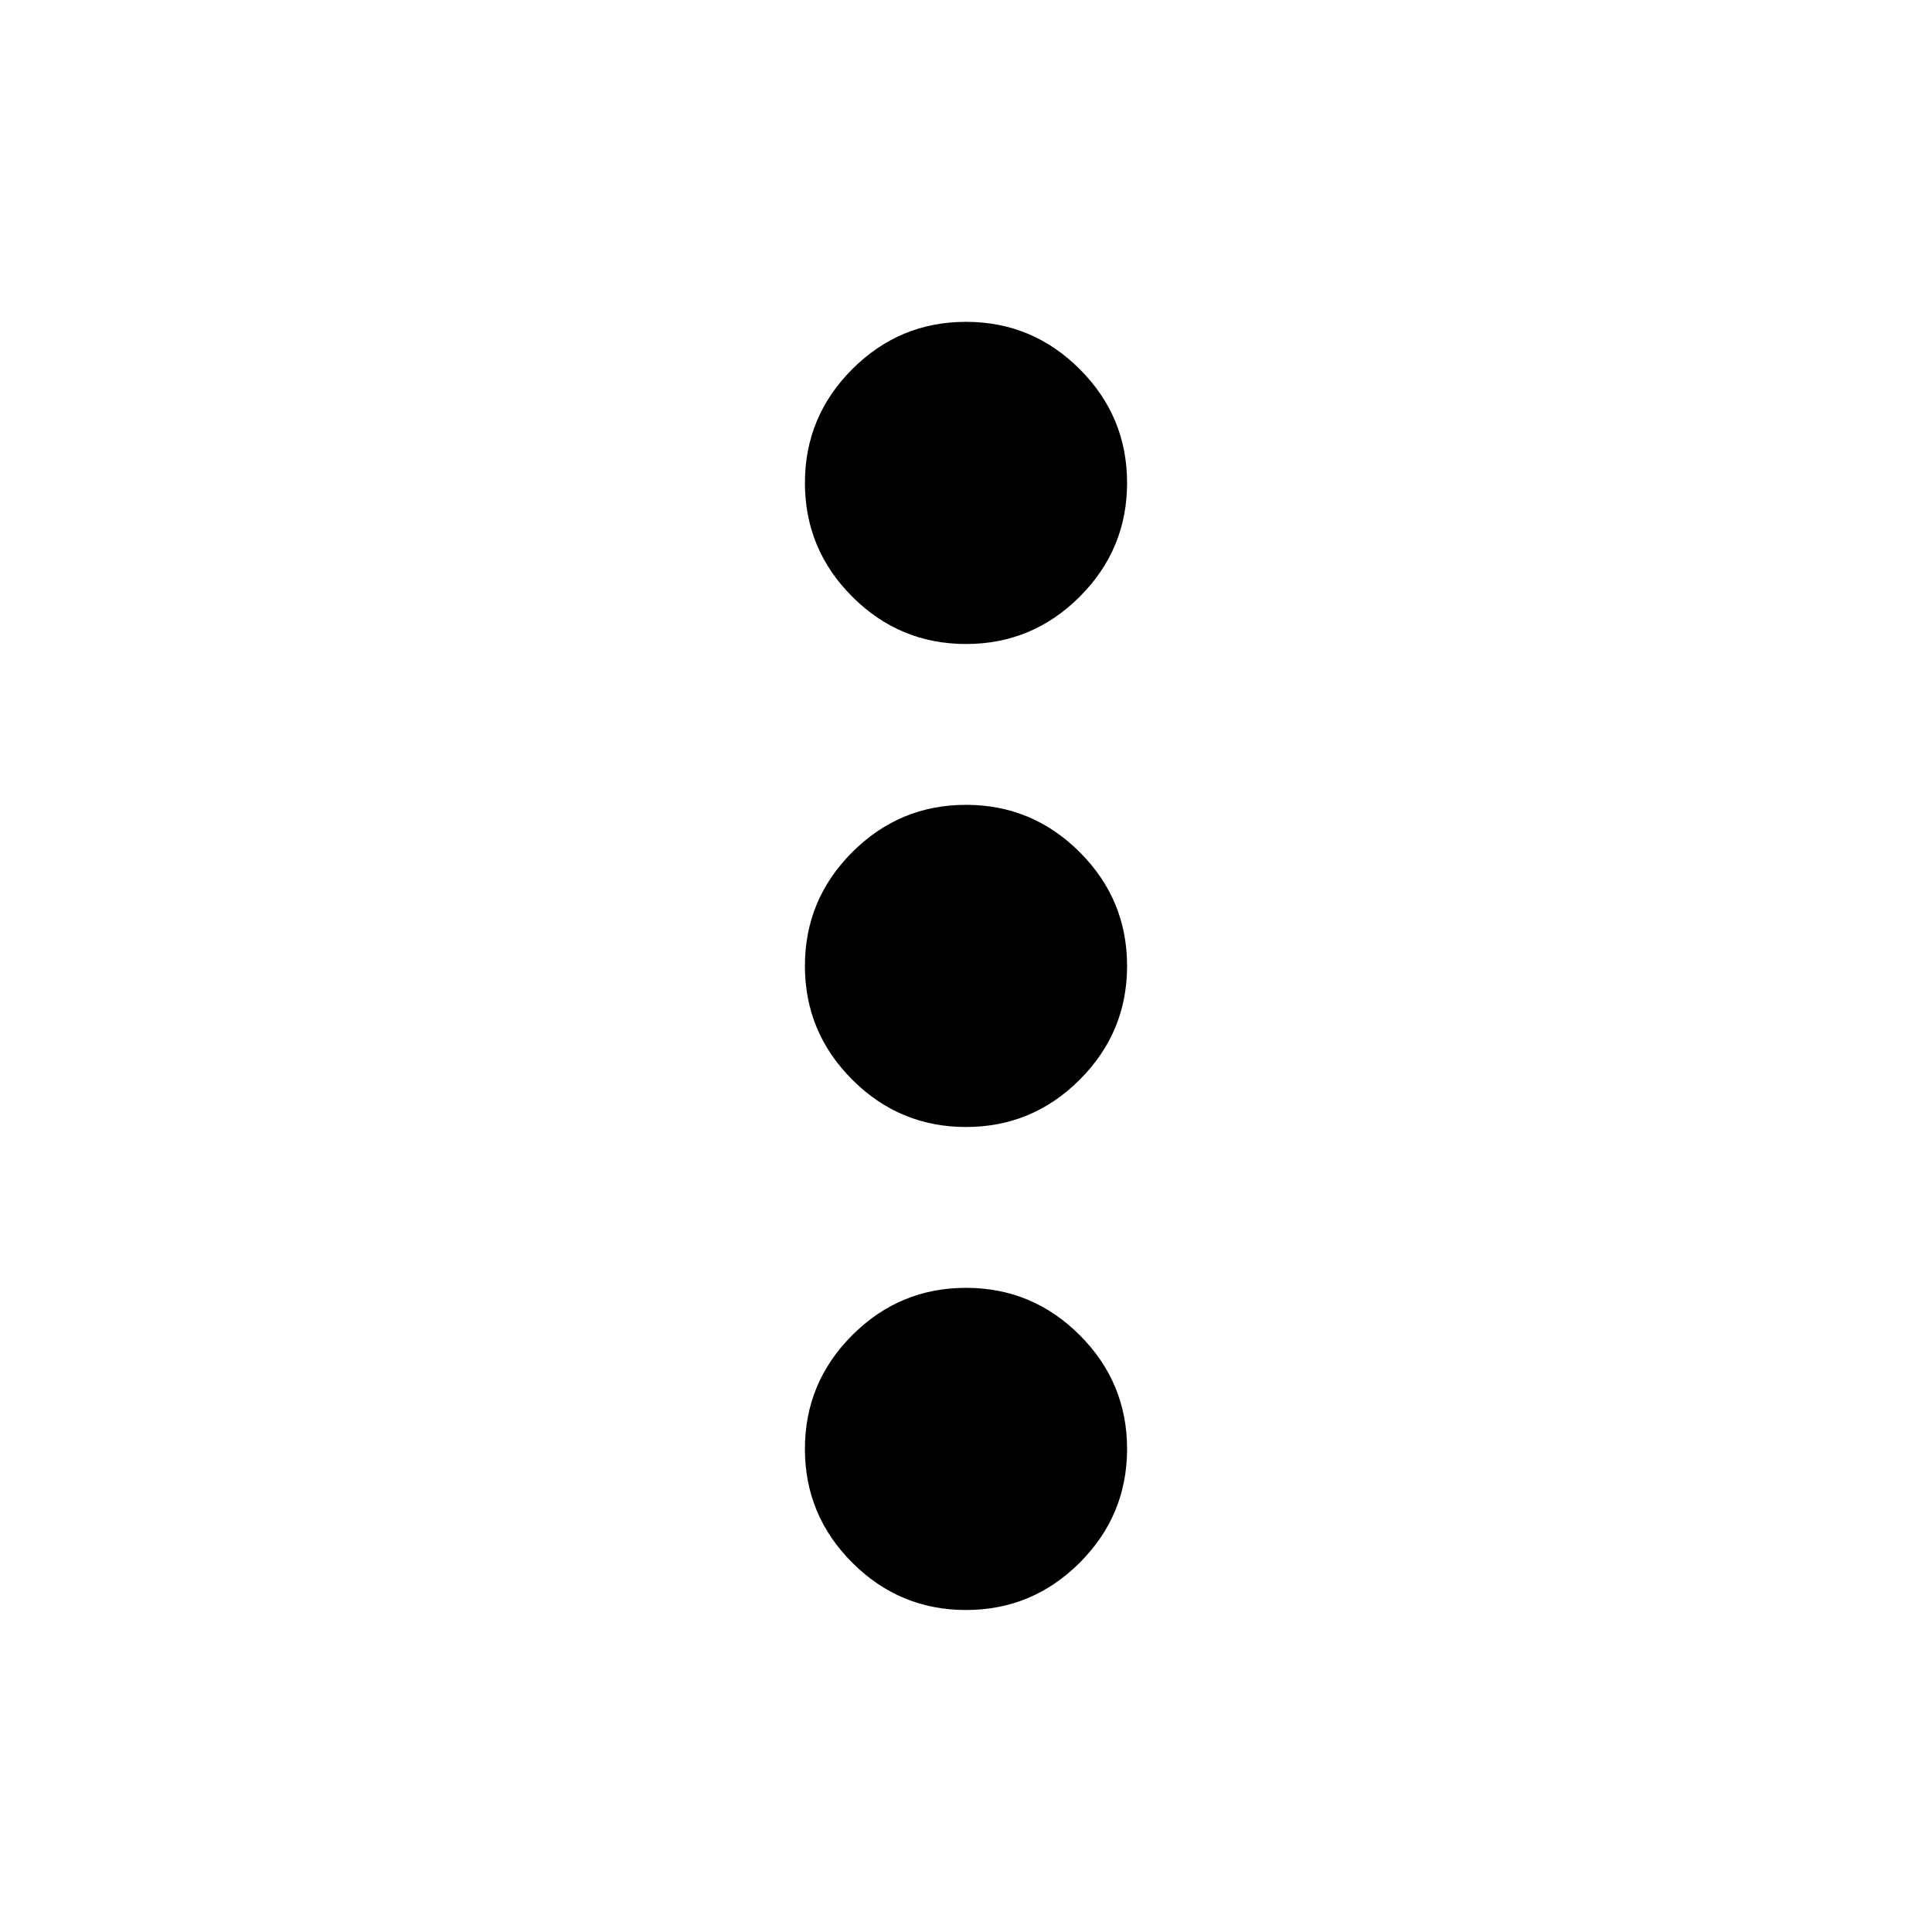
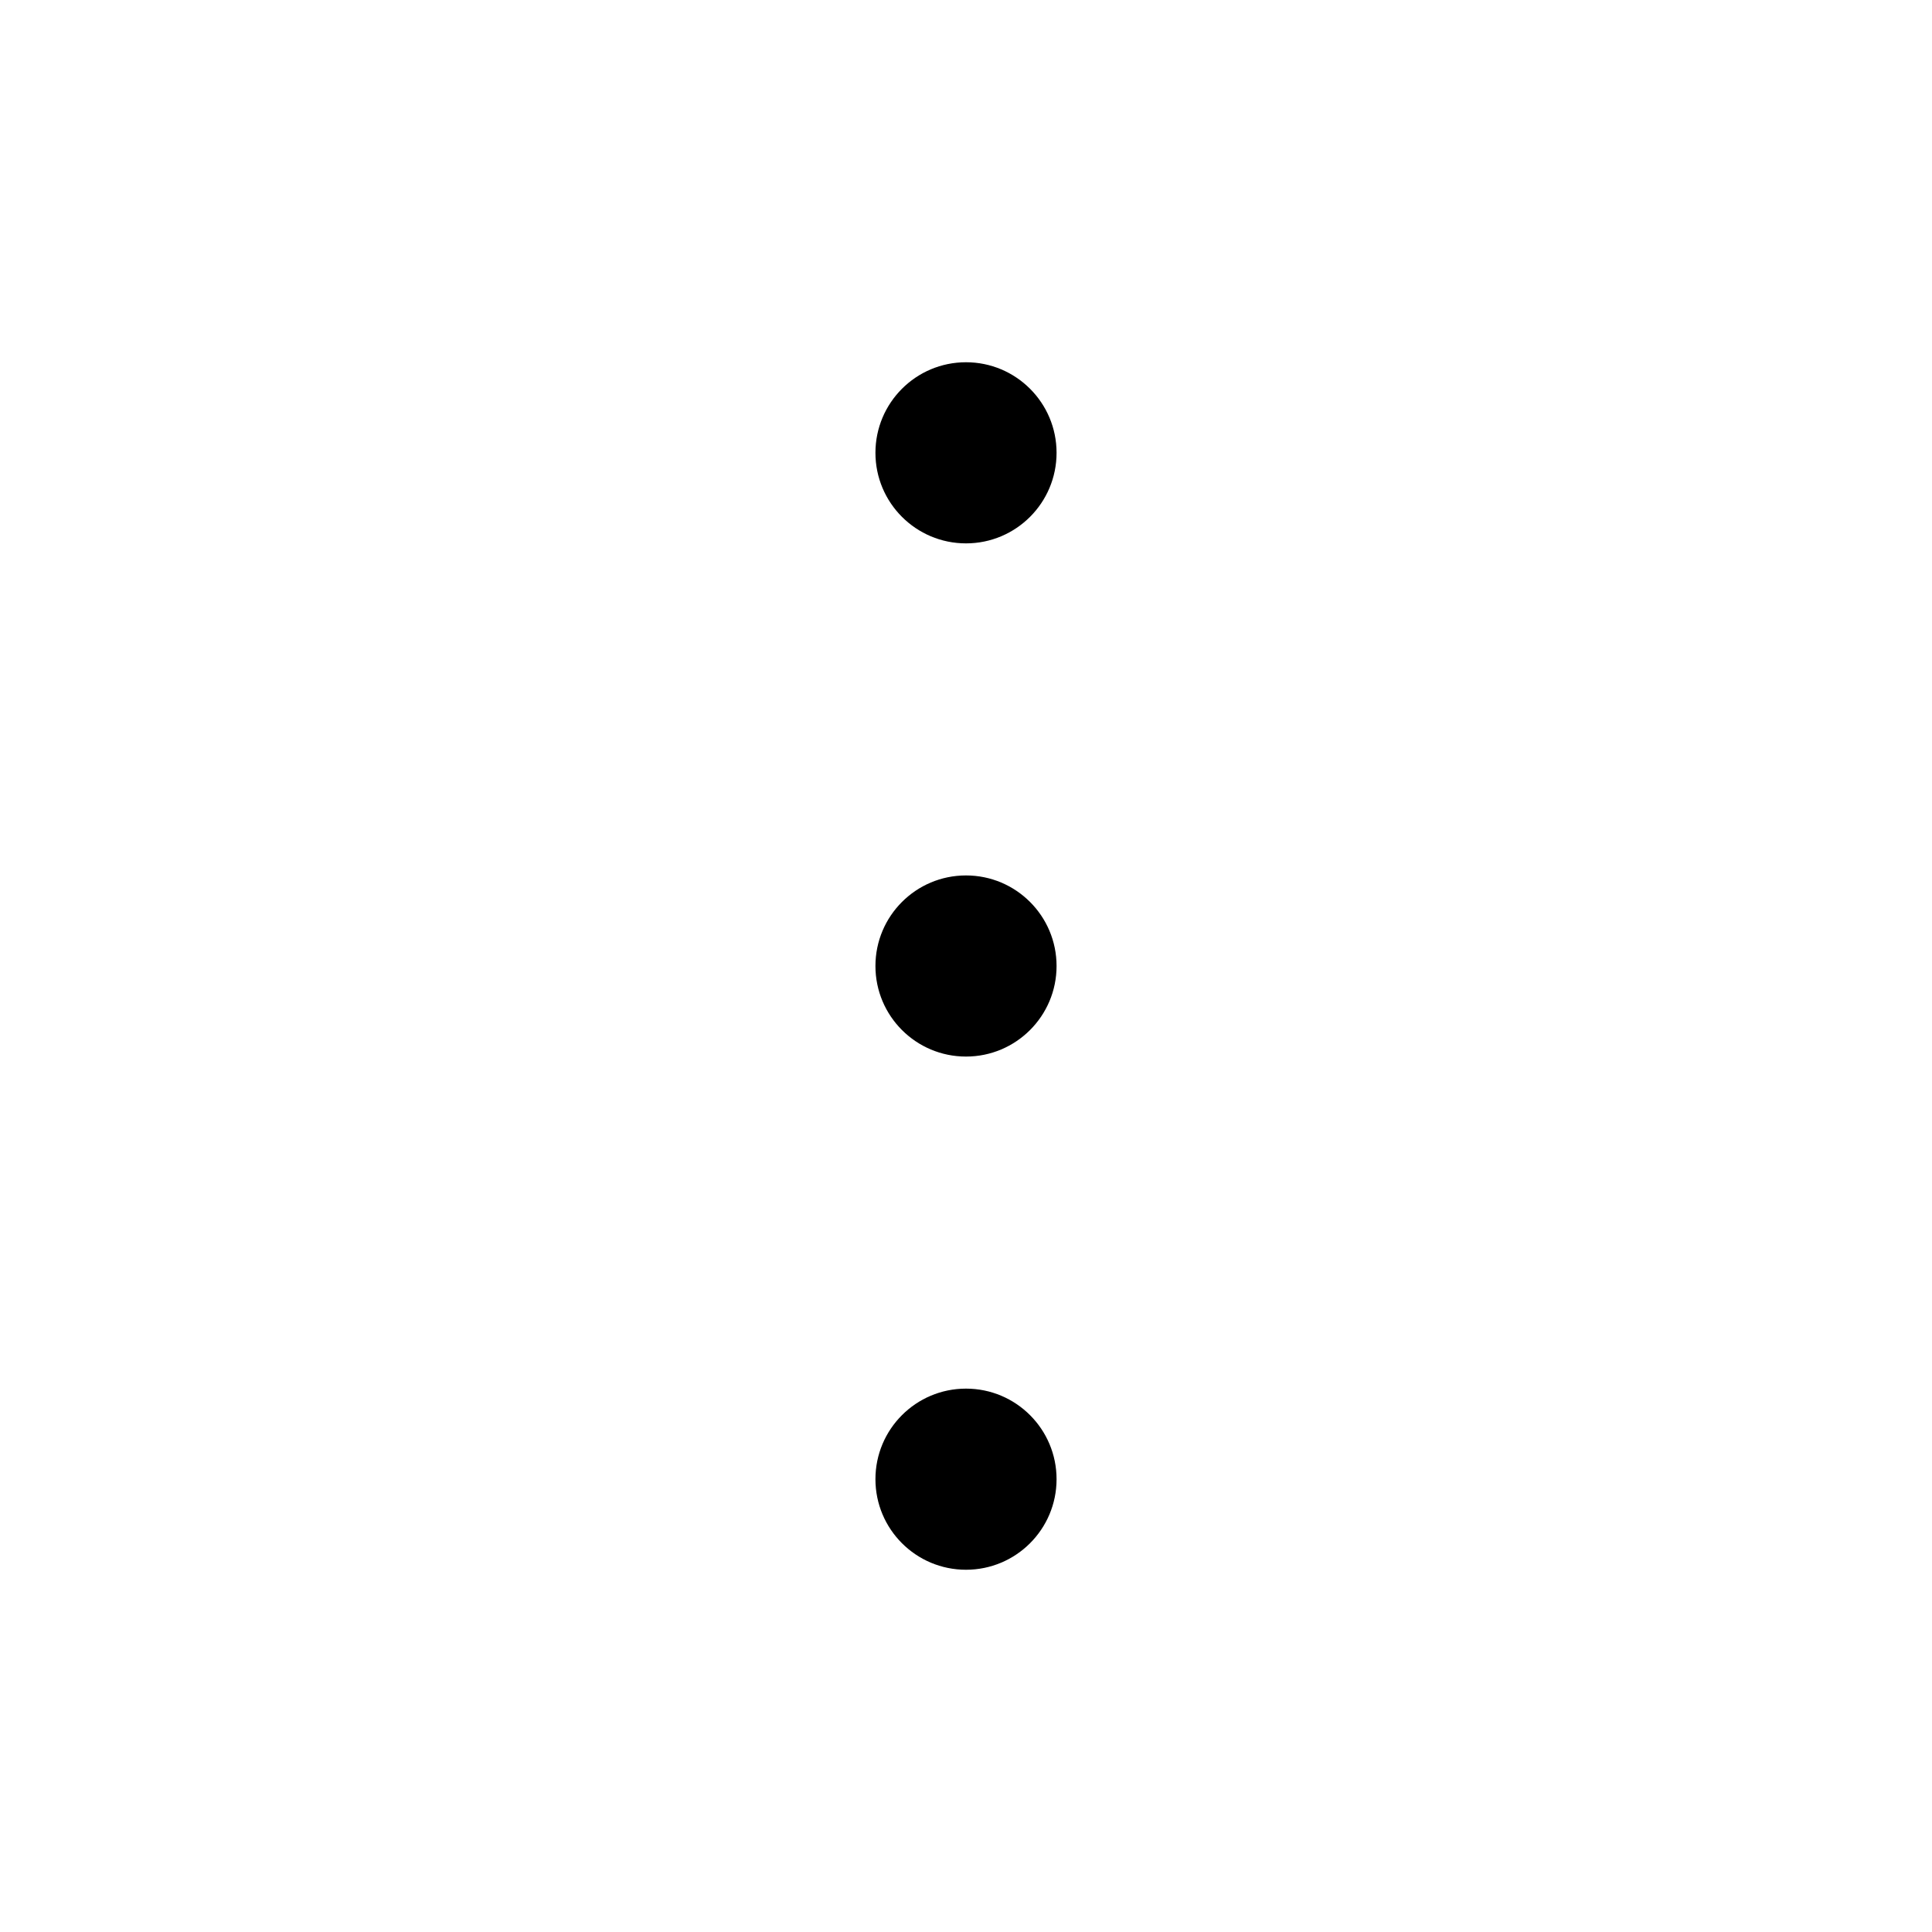
- <svg xmlns="http://www.w3.org/2000/svg" viewBox="0 0 24 24">
-   <path d="m12 20c-.55 0-1.021-.196-1.413-.588s-.588-.863-.588-1.413.196-1.021.588-1.413.863-.588 1.413-.588 1.021.196 1.413.588.588.863.588 1.413-.196 1.021-.588 1.413-.863.588-1.413.588zm0-6c-.55 0-1.021-.196-1.413-.588s-.588-.863-.588-1.413.196-1.021.588-1.413.863-.588 1.413-.588 1.021.196 1.413.588.588.863.588 1.413-.196 1.021-.588 1.413-.863.588-1.413.588zm0-6c-.55 0-1.021-.196-1.413-.588s-.588-.863-.588-1.413.196-1.021.588-1.413.863-.588 1.413-.588 1.021.196 1.413.588.588.863.588 1.413-.196 1.021-.588 1.413-.863.588-1.413.588z" />
+ <svg xmlns="http://www.w3.org/2000/svg" viewBox="0 0 24 24" fill="currentColor">
+   <g transform="scale(0.09375)">
+     <path d="M140,128a12,12,0,1,1-12-12A12,12,0,0,1,140,128ZM128,72a12,12,0,1,0-12-12A12,12,0,0,0,128,72Zm0,112a12,12,0,1,0,12,12A12,12,0,0,0,128,184Z" />
+   </g>
</svg>
